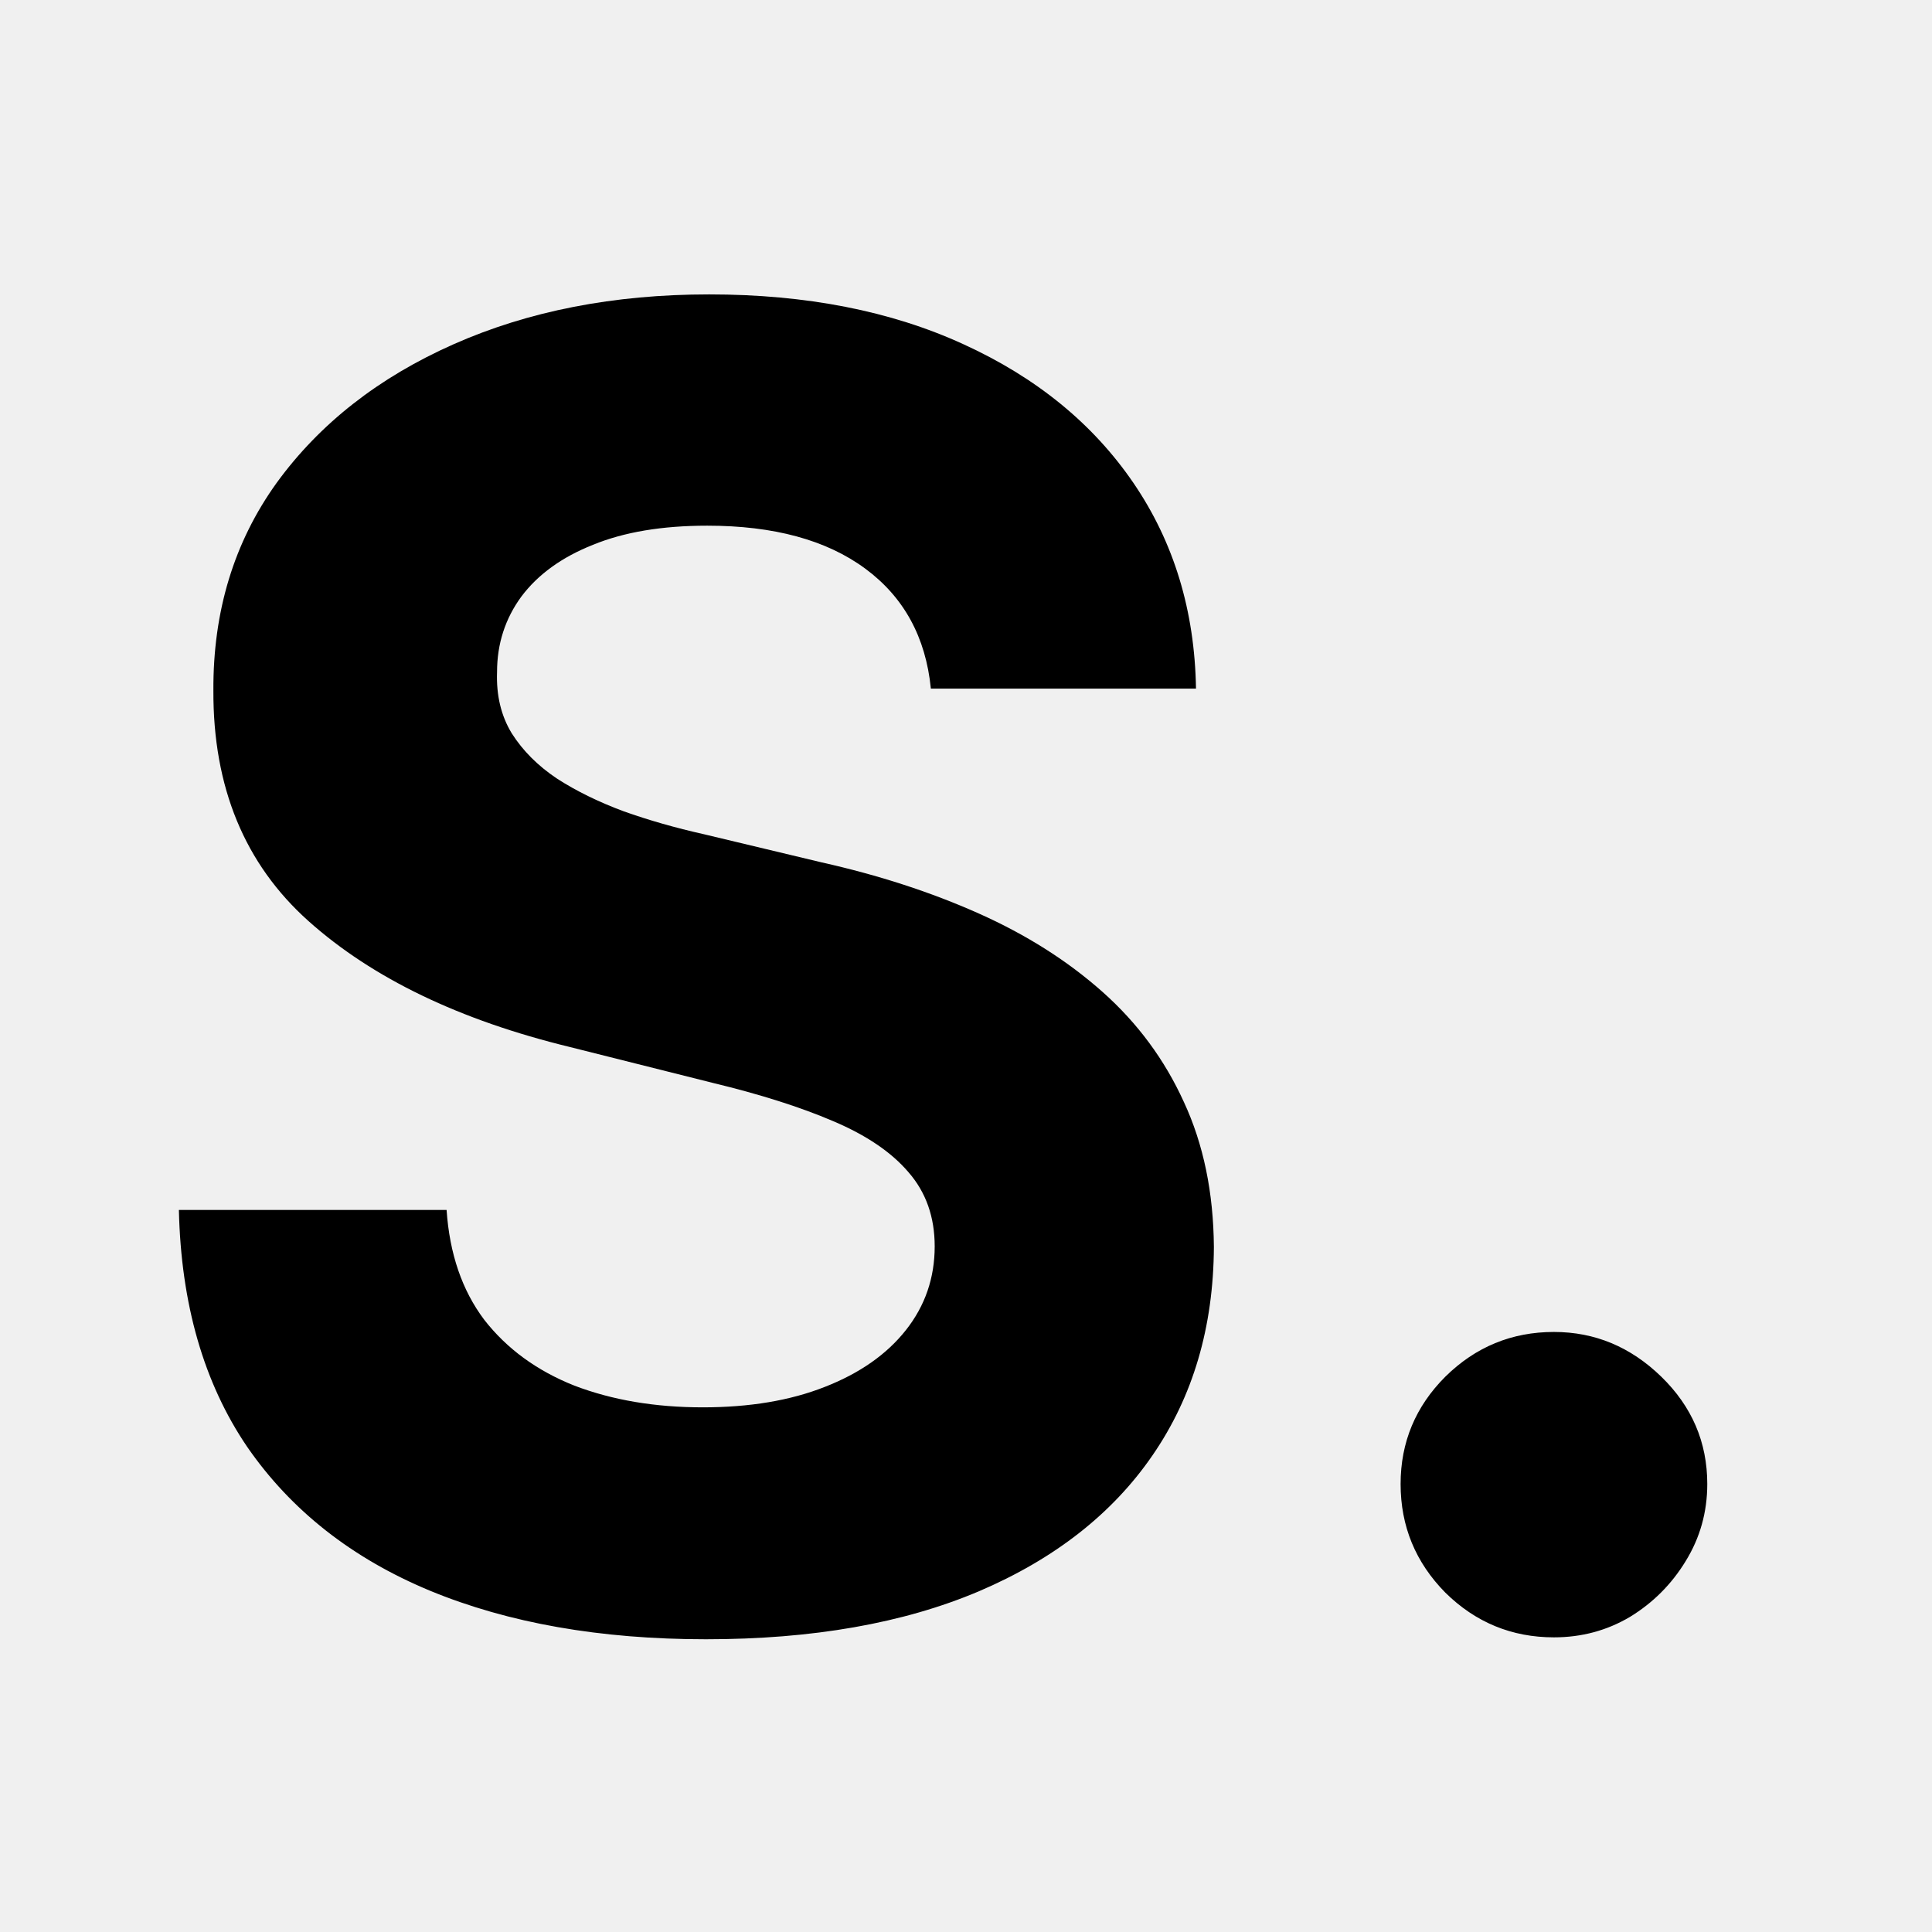
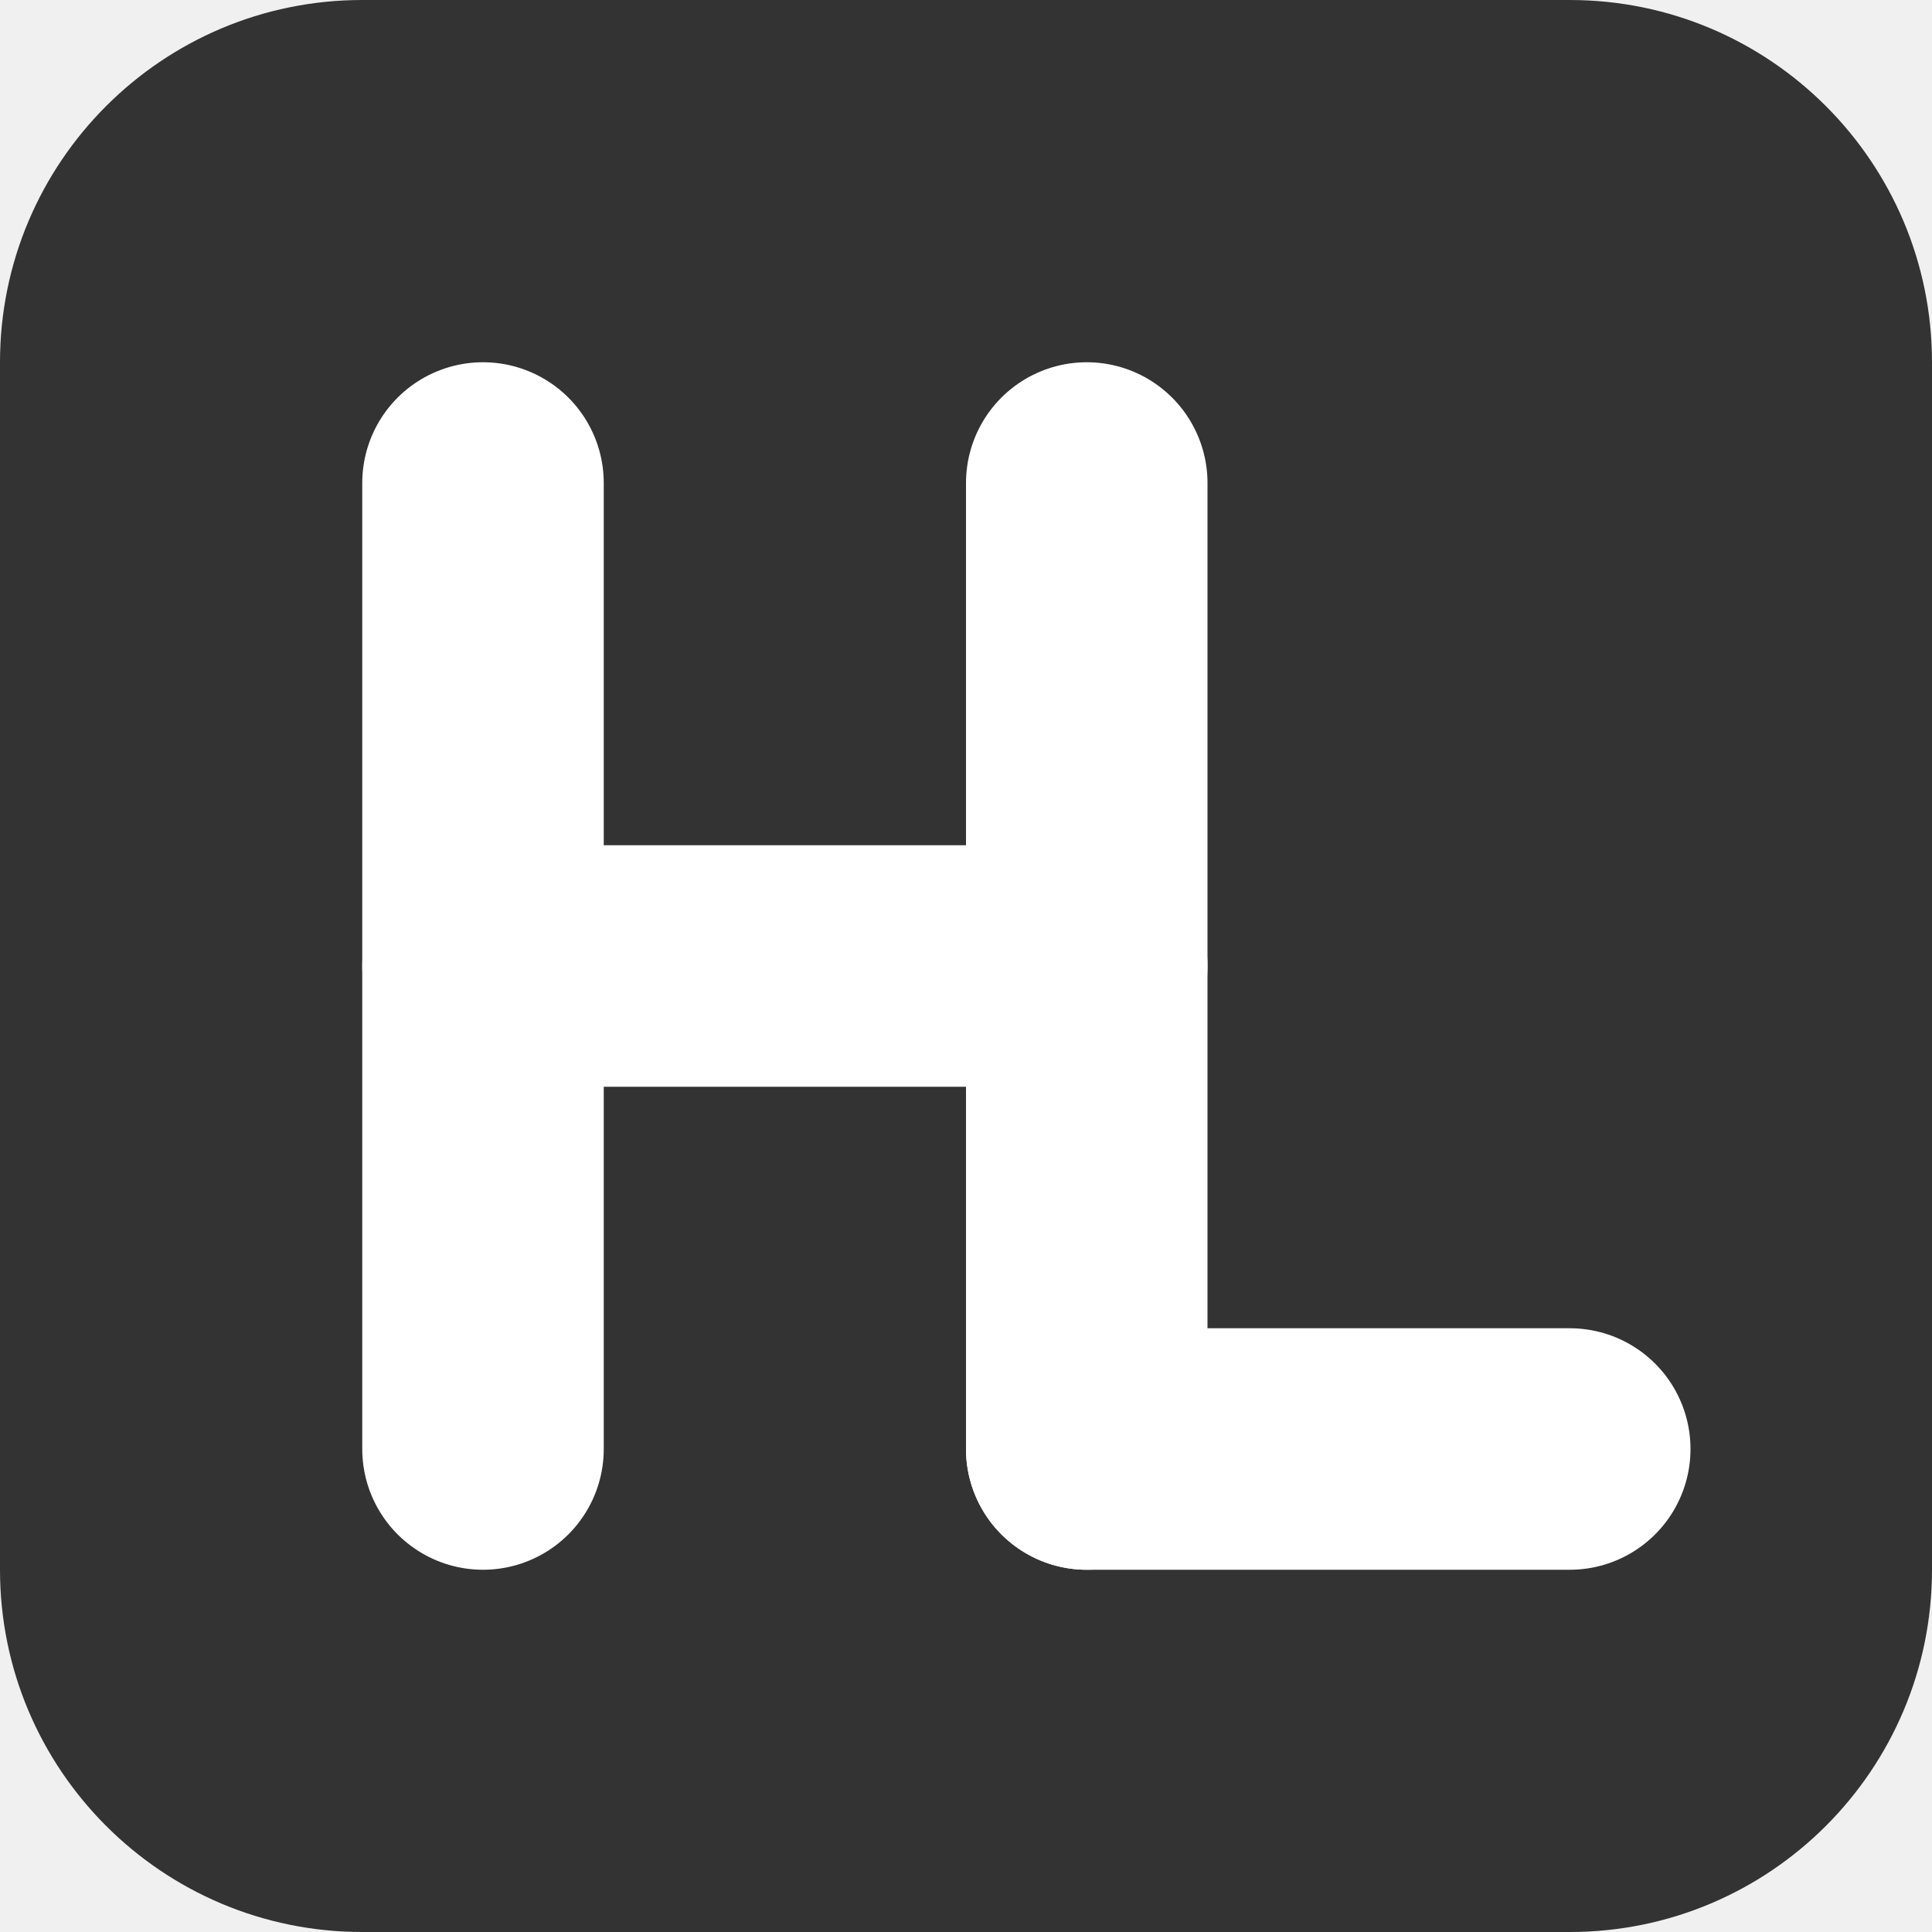
- <svg xmlns="http://www.w3.org/2000/svg" width="1080" height="1080" viewBox="0 0 1080 1080" fill="none">
-   <path d="M520.357 384.929C517.5 356.119 505.238 333.738 483.571 317.786C461.905 301.833 432.5 293.857 395.357 293.857C370.119 293.857 348.81 297.429 331.429 304.571C314.048 311.476 300.714 321.119 291.429 333.5C282.381 345.881 277.857 359.929 277.857 375.643C277.381 388.738 280.119 400.167 286.071 409.929C292.262 419.69 300.714 428.143 311.429 435.286C322.143 442.19 334.524 448.262 348.571 453.5C362.619 458.5 377.619 462.786 393.571 466.357L459.286 482.071C491.19 489.214 520.476 498.738 547.143 510.643C573.81 522.548 596.905 537.19 616.429 554.571C635.952 571.952 651.071 592.429 661.786 616C672.738 639.571 678.333 666.595 678.571 697.071C678.333 741.833 666.905 780.643 644.286 813.5C621.905 846.119 589.524 871.476 547.143 889.571C505 907.429 454.167 916.357 394.643 916.357C335.595 916.357 284.167 907.31 240.357 889.214C196.786 871.119 162.738 844.333 138.214 808.857C113.929 773.143 101.19 728.976 100 676.357H249.643C251.31 700.881 258.333 721.357 270.714 737.786C283.333 753.976 300.119 766.238 321.071 774.571C342.262 782.667 366.19 786.714 392.857 786.714C419.048 786.714 441.786 782.905 461.071 775.286C480.595 767.667 495.714 757.071 506.429 743.5C517.143 729.929 522.5 714.333 522.5 696.714C522.5 680.286 517.619 666.476 507.857 655.286C498.333 644.095 484.286 634.571 465.714 626.714C447.381 618.857 424.881 611.714 398.214 605.286L318.571 585.286C256.905 570.286 208.214 546.833 172.5 514.929C136.786 483.024 119.048 440.048 119.286 386C119.048 341.714 130.833 303.024 154.643 269.929C178.69 236.833 211.667 211 253.571 192.429C295.476 173.857 343.095 164.571 396.429 164.571C450.714 164.571 498.095 173.857 538.571 192.429C579.286 211 610.952 236.833 633.571 269.929C656.19 303.024 667.857 341.357 668.571 384.929H520.357ZM868.661 915.286C845.089 915.286 824.851 906.952 807.946 890.286C791.28 873.381 782.946 853.143 782.946 829.571C782.946 806.238 791.28 786.238 807.946 769.571C824.851 752.905 845.089 744.571 868.661 744.571C891.518 744.571 911.518 752.905 928.661 769.571C945.804 786.238 954.375 806.238 954.375 829.571C954.375 845.286 950.327 859.69 942.232 872.786C934.375 885.643 924.018 896 911.161 903.857C898.304 911.476 884.137 915.286 868.661 915.286Z" fill="currentColor" />
+ <svg xmlns="http://www.w3.org/2000/svg" viewBox="0 0 32 32" width="32" height="32">
+   <rect x="0" y="0" width="32" height="32" rx="6" ry="6" fill="#333333" />
+   <g stroke="#ffffff" stroke-width="4" stroke-linecap="round" fill="none">
+     <line x1="8" y1="8" x2="8" y2="24" />
+     <line x1="8" y1="16" x2="18" y2="16" />
+     <line x1="18" y1="8" x2="18" y2="24" />
+     <line x1="18" y1="24" x2="26" y2="24" />
+   </g>
</svg>
